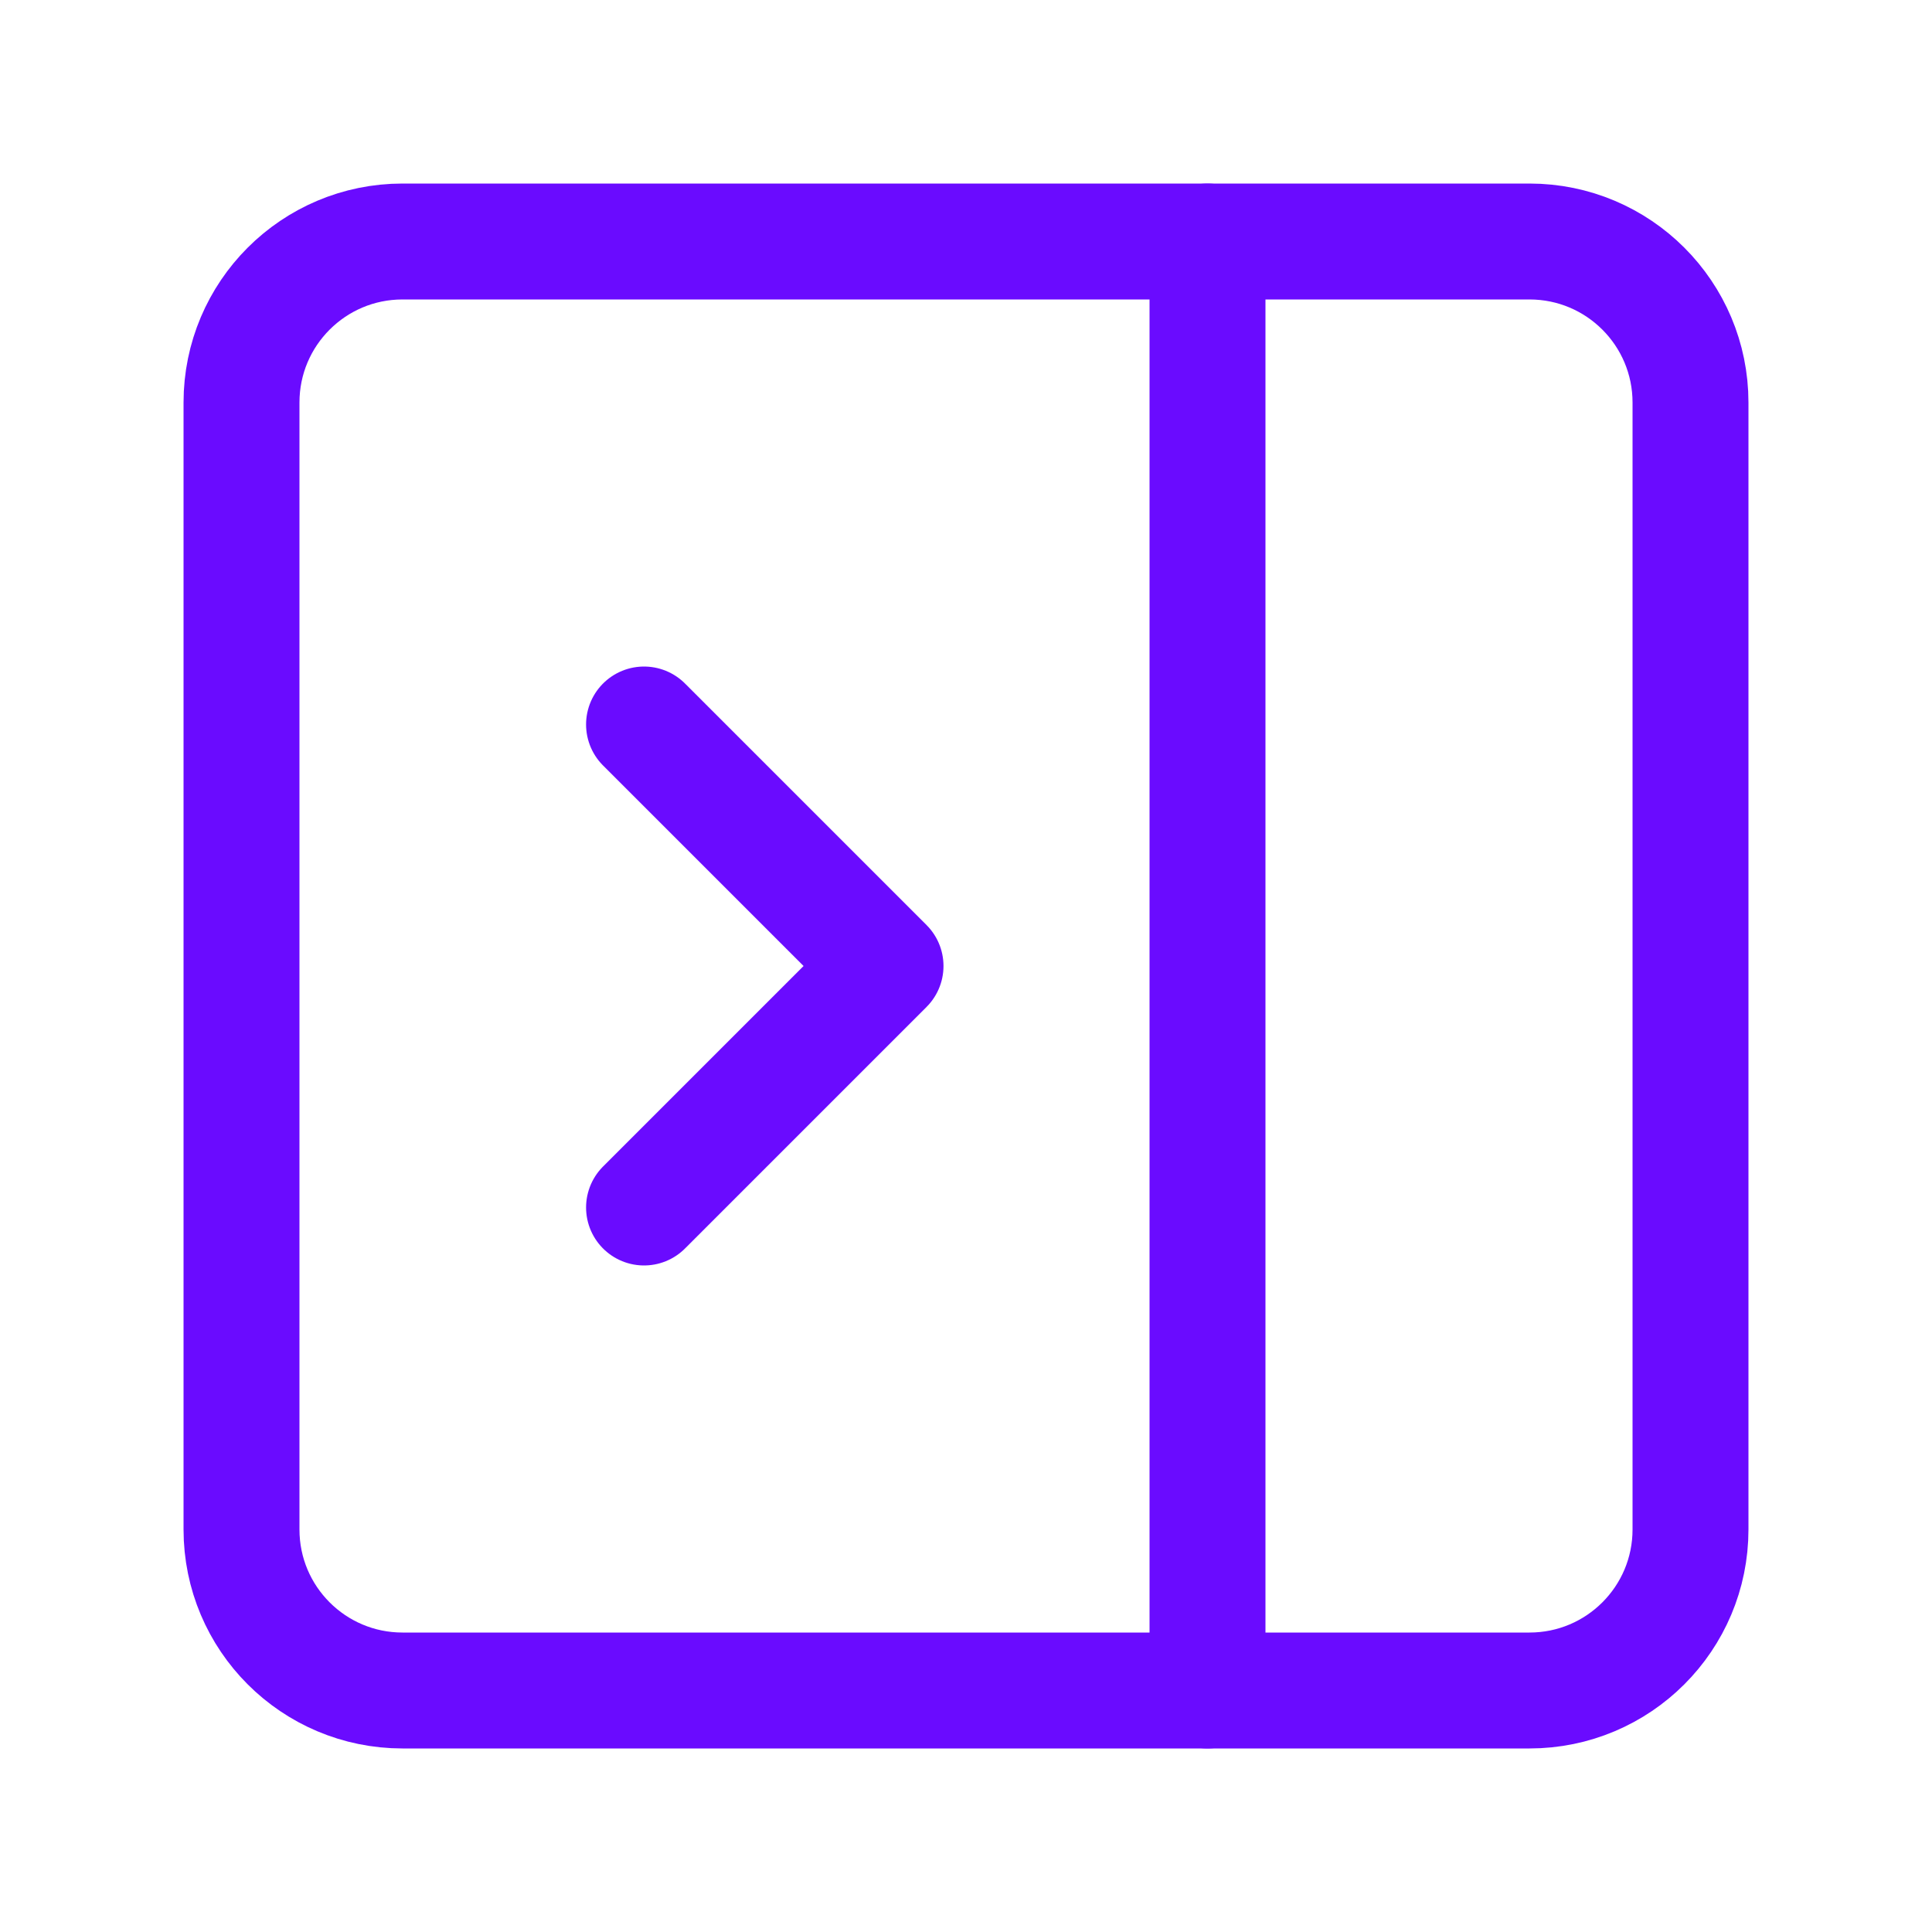
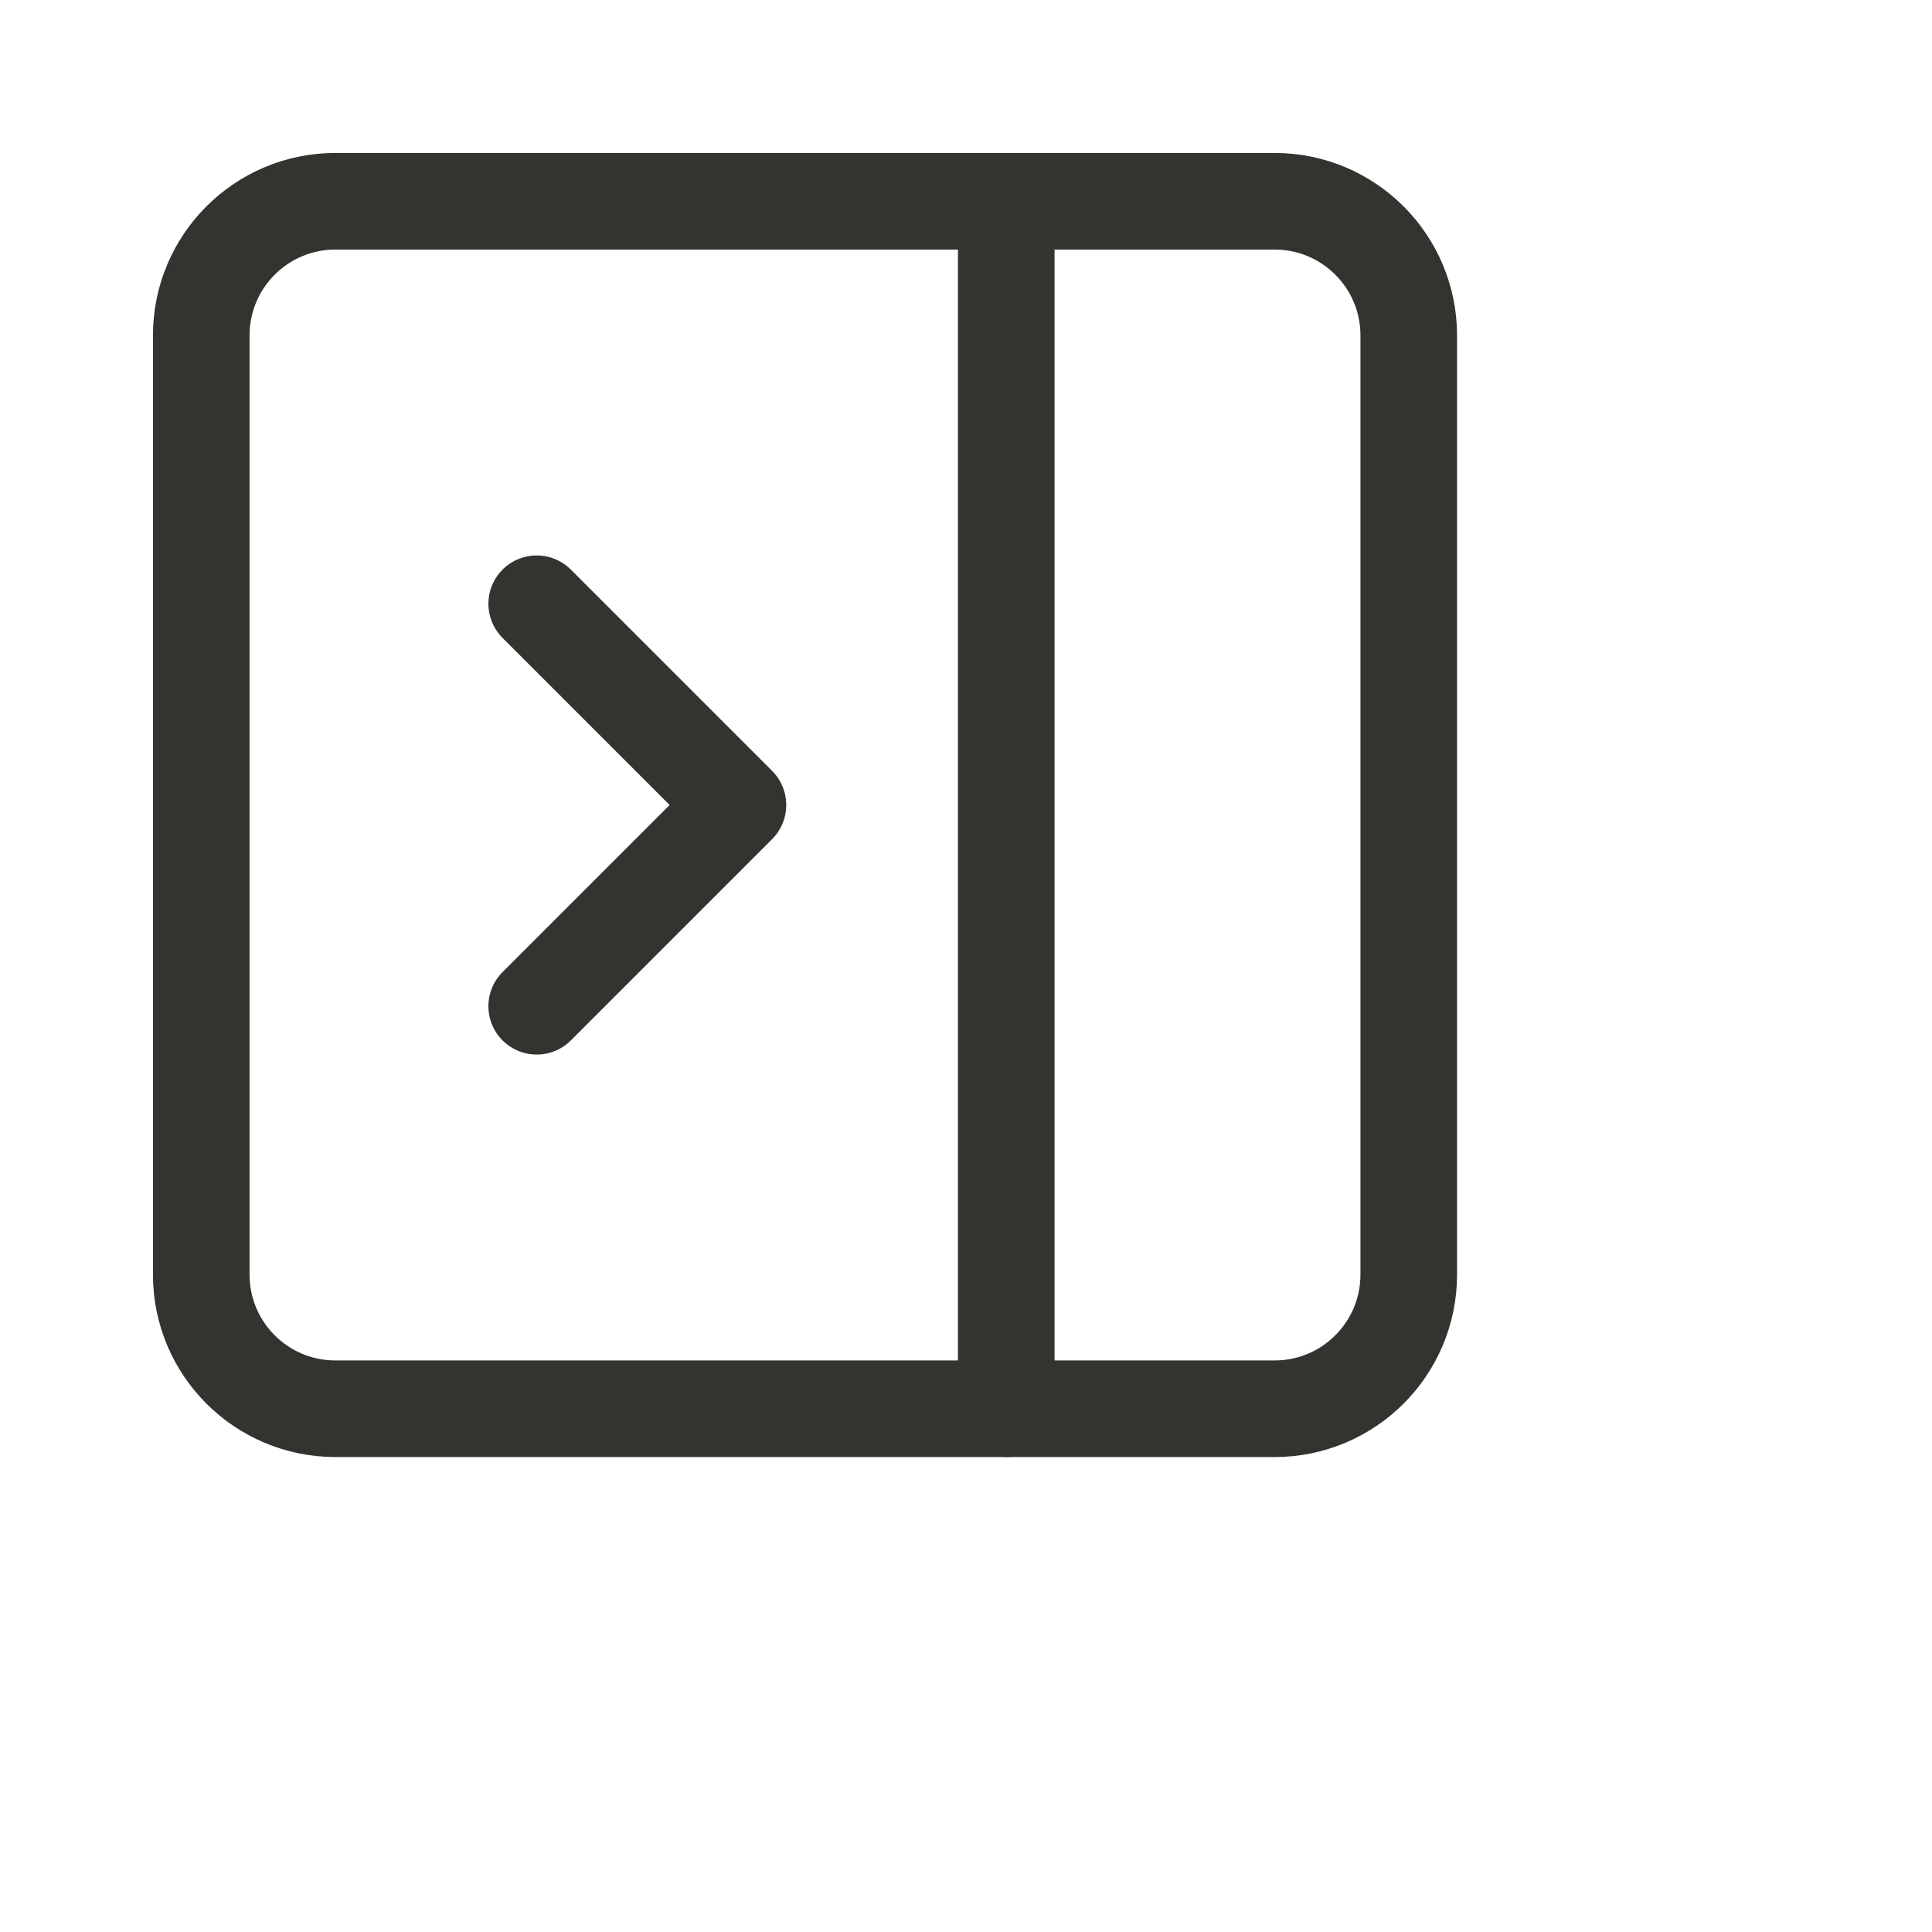
- <svg xmlns="http://www.w3.org/2000/svg" width="20" height="20" viewBox="0 0 20 20" fill="none">
-   <path d="M15.833 2.5H4.167C3.246 2.5 2.5 3.246 2.5 4.167V15.833C2.5 16.754 3.246 17.5 4.167 17.5H15.833C16.754 17.5 17.5 16.754 17.5 15.833V4.167C17.5 3.246 16.754 2.5 15.833 2.5Z" stroke="#6A0BFF" stroke-width="1.2" stroke-linecap="round" stroke-linejoin="round" />
-   <path d="M12.5 2.5V17.5" stroke="#6A0BFF" stroke-width="1.2" stroke-linecap="round" stroke-linejoin="round" />
-   <path d="M6.667 7.5L9.167 10L6.667 12.5" stroke="#6A0BFF" stroke-width="1.2" stroke-linecap="round" stroke-linejoin="round" />
+ <svg xmlns="http://www.w3.org/2000/svg" width="24" height="24" viewBox="0 0 24 24" fill="none">
+   <path d="M15.833 2.5H4.167C3.246 2.5 2.5 3.246 2.5 4.167V15.833C2.5 16.754 3.246 17.5 4.167 17.5H15.833C16.754 17.5 17.5 16.754 17.5 15.833V4.167C17.5 3.246 16.754 2.5 15.833 2.5Z" stroke="#343330" stroke-width="1.2" stroke-linecap="round" stroke-linejoin="round" />
+   <path d="M12.5 2.5V17.5" stroke="#343330" stroke-width="1.2" stroke-linecap="round" stroke-linejoin="round" />
+   <path d="M6.667 7.5L9.167 10L6.667 12.5" stroke="#343330" stroke-width="1.2" stroke-linecap="round" stroke-linejoin="round" />
</svg>
